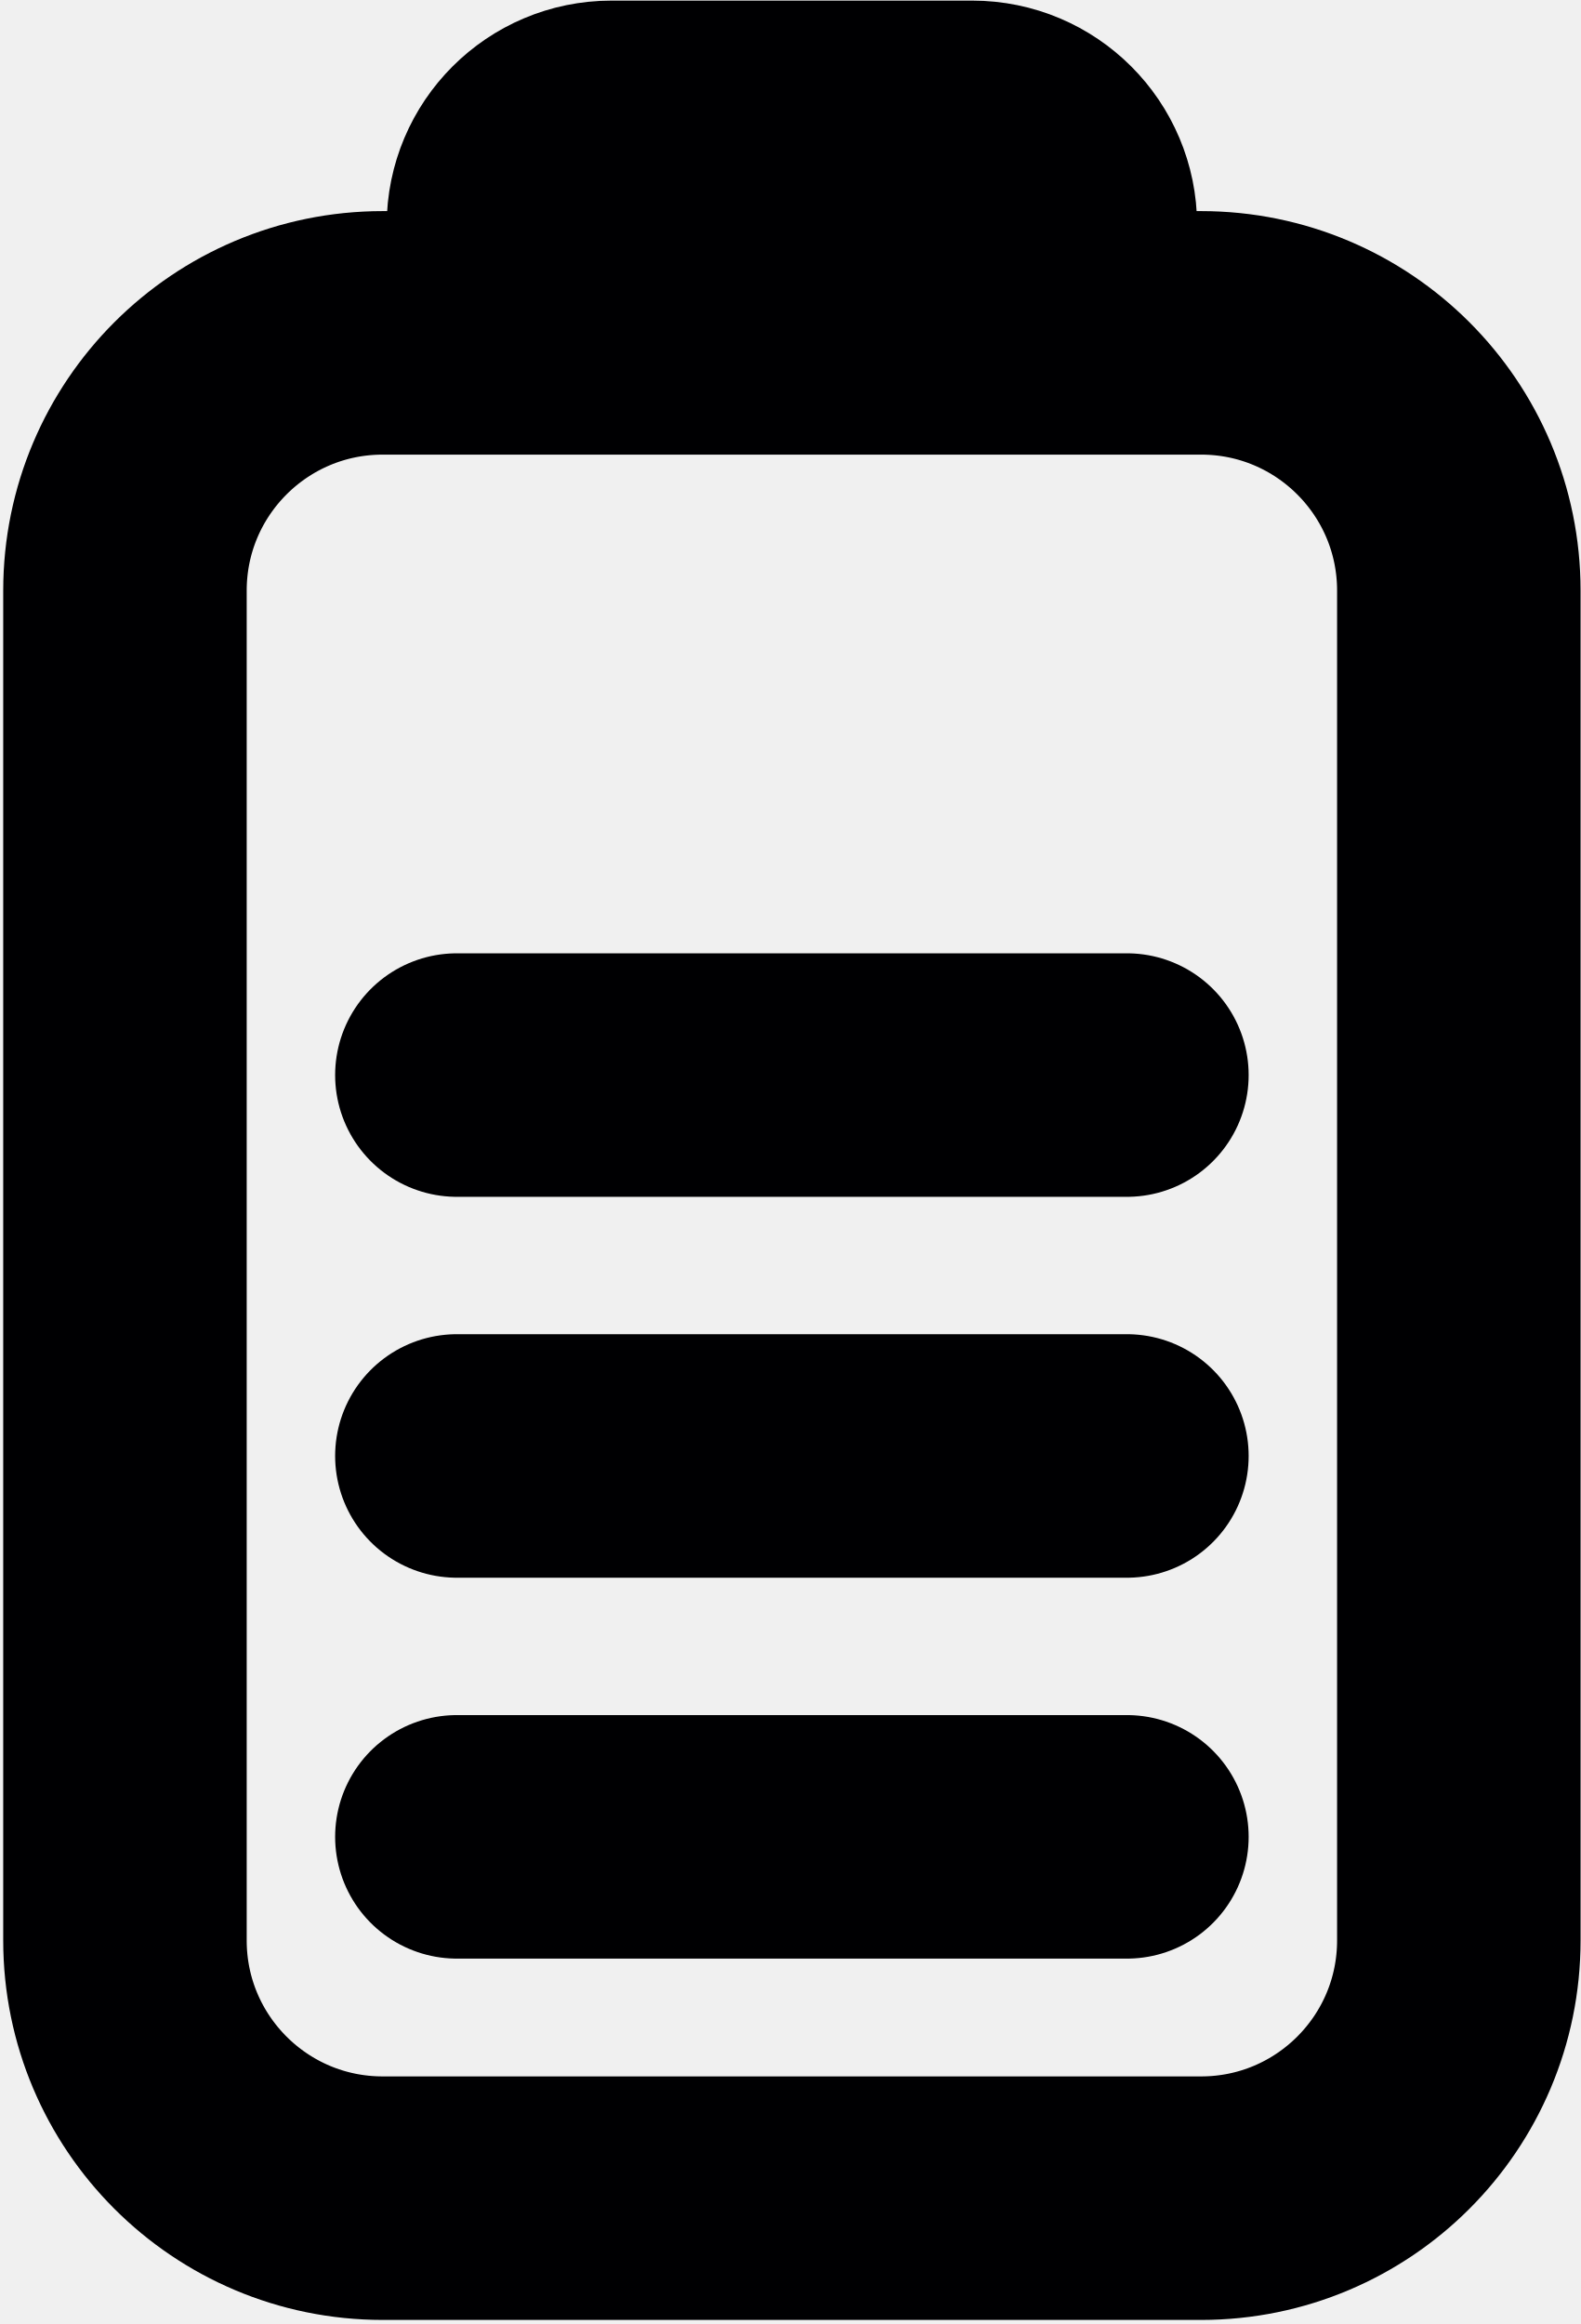
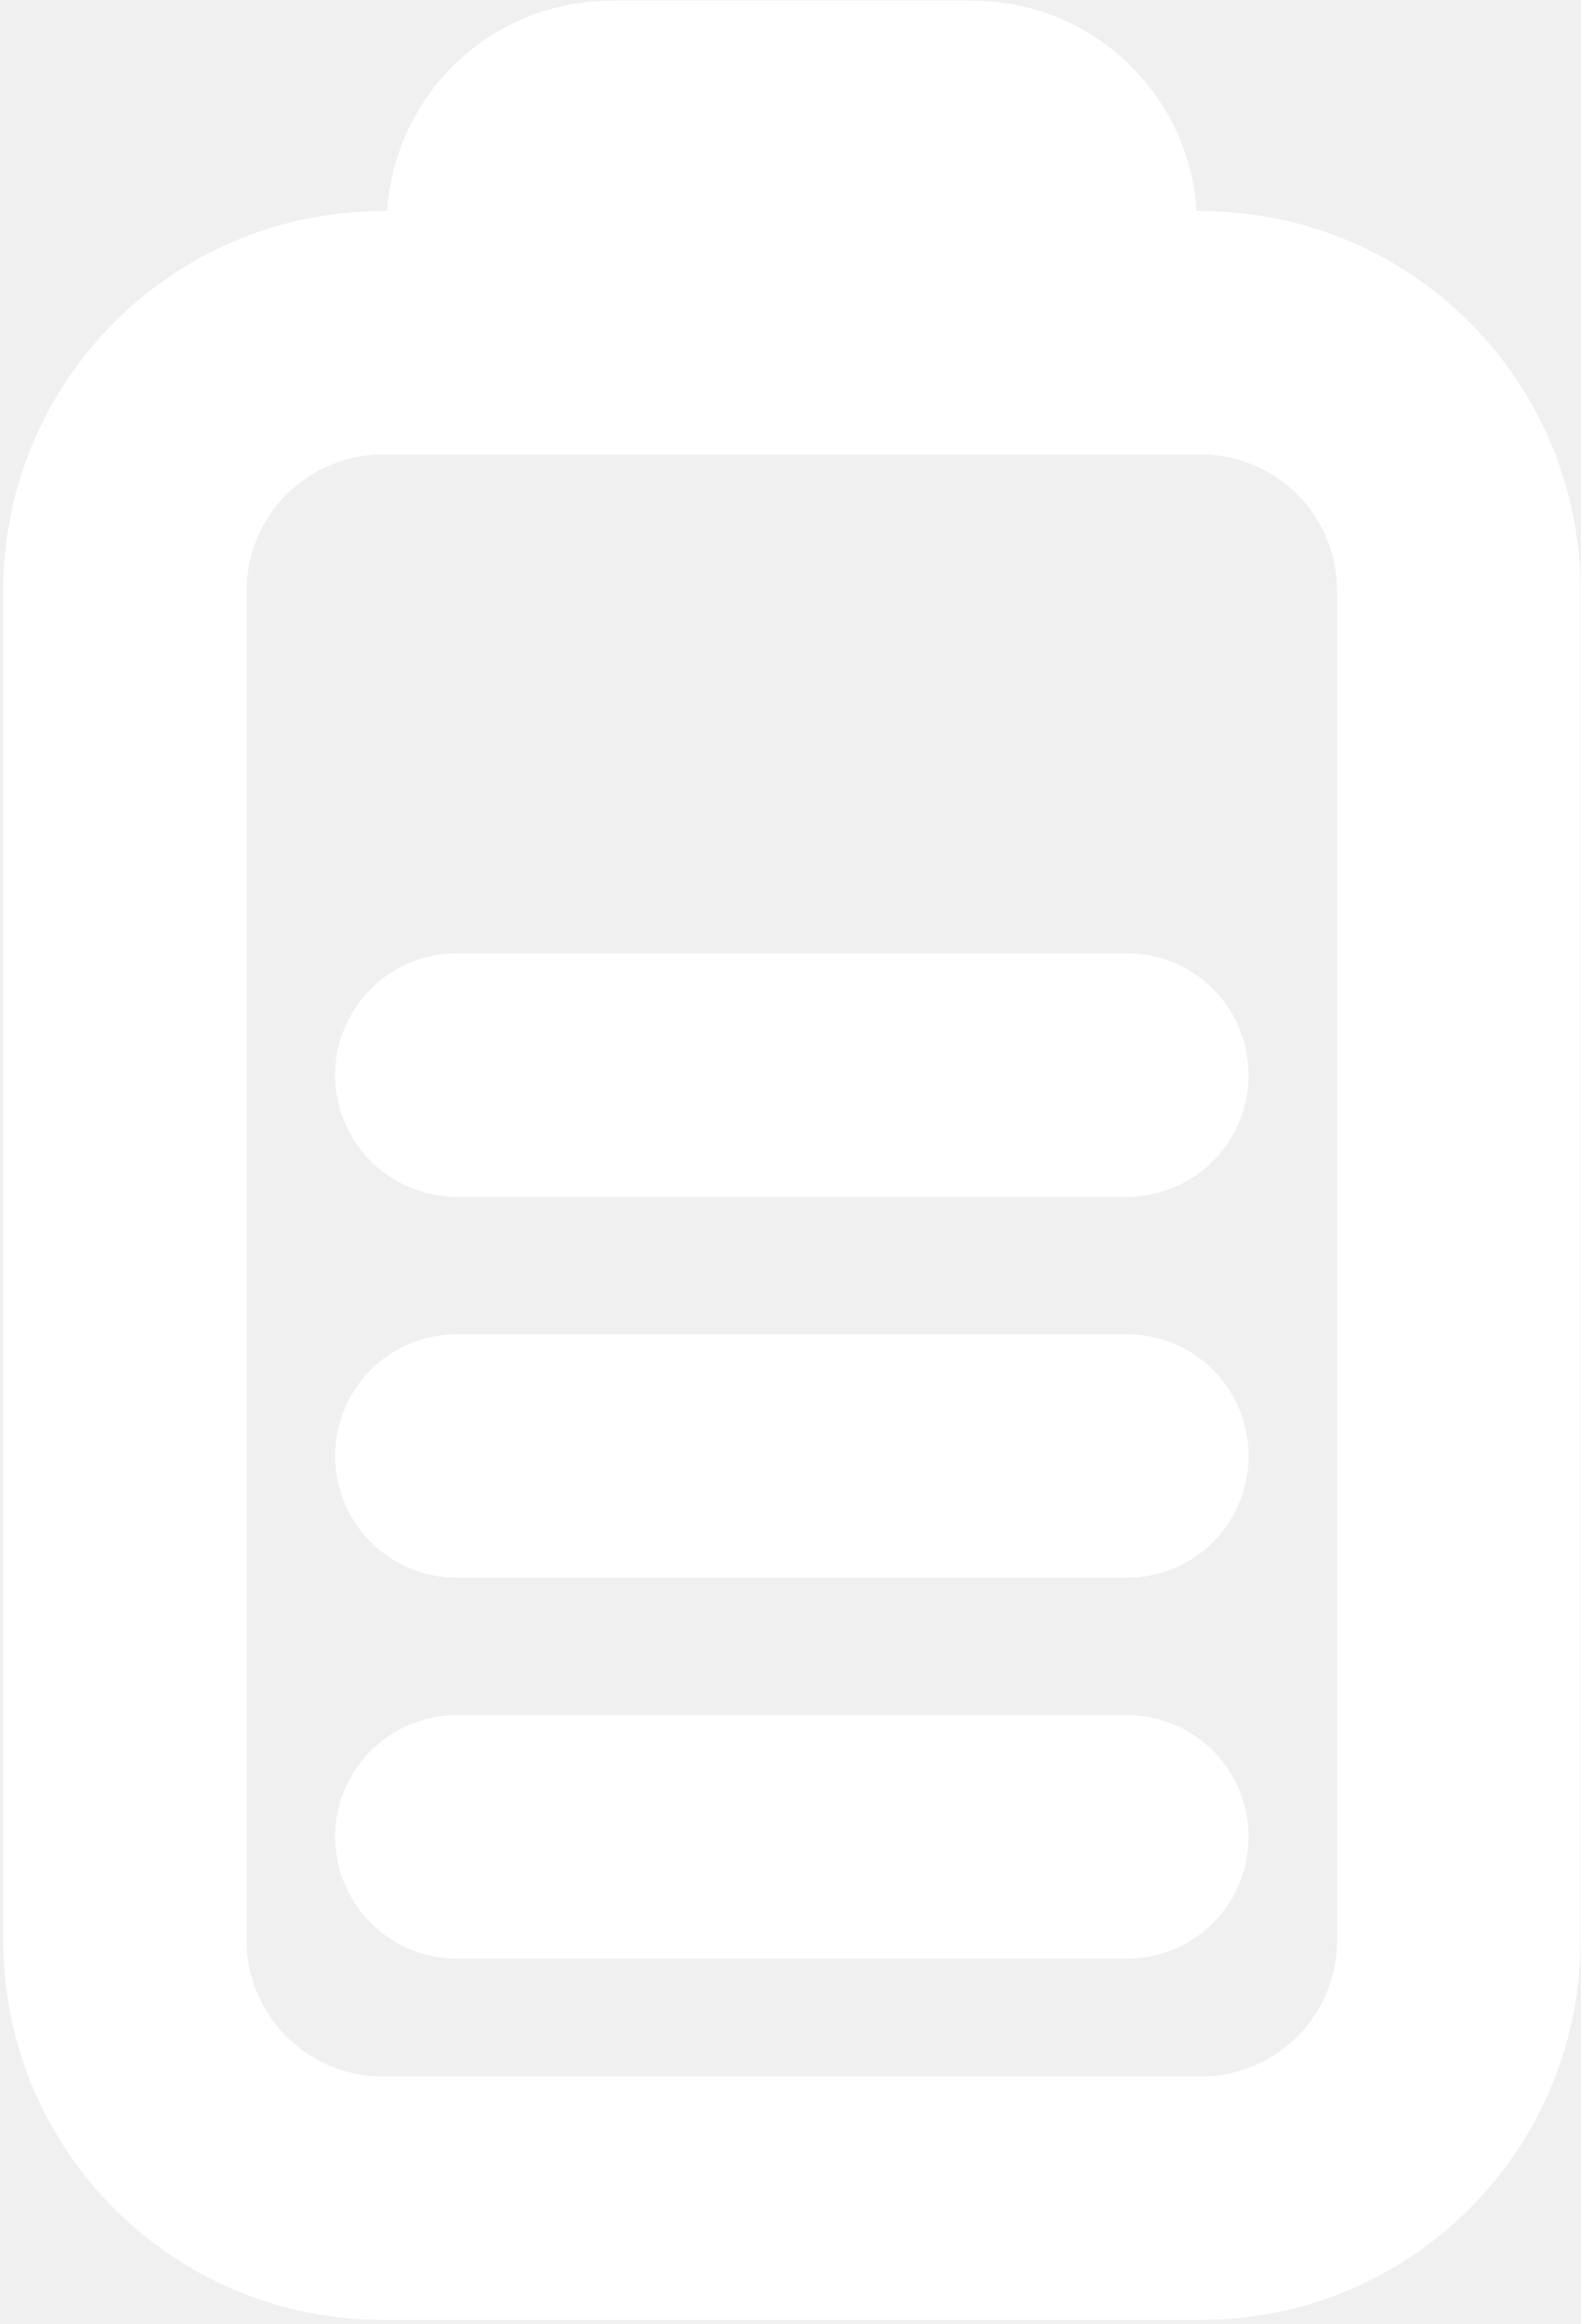
<svg xmlns="http://www.w3.org/2000/svg" width="100%" height="100%" viewBox="0 0 368 541" version="1.1" xml:space="preserve" style="fill-rule:evenodd;clip-rule:evenodd;stroke-linecap:round;stroke-miterlimit:2;">
  <g>
-     <path d="M29.093,137.486C29.093,104.349 55.955,77.486 89.093,77.486L279.652,77.486C312.789,77.486 339.652,104.349 339.652,137.486L339.652,451.708C339.652,484.845 312.789,511.708 279.652,511.708L89.093,511.708C55.955,511.708 29.093,484.845 29.093,451.708L29.093,137.486Z" style="fill:none;stroke:rgb(0,0,2);stroke-width:56.69px;" />
-     <path d="M106.372,427.597L262.372,427.597" style="fill:none;stroke:rgb(0,0,2);stroke-width:56.69px;" />
-     <path d="M106.372,338.93L262.372,338.93" style="fill:none;stroke:rgb(0,0,2);stroke-width:56.69px;" />
-     <path d="M106.372,250.263L262.372,250.263" style="fill:none;stroke:rgb(0,0,2);stroke-width:56.69px;" />
-     <path d="M250.372,69.486L118.372,69.486L118.372,52.486C118.372,39.231 129.117,28.486 142.372,28.486L226.372,28.486C239.627,28.486 250.372,39.231 250.372,52.486L250.372,69.486Z" style="fill:none;stroke:rgb(0,0,2);stroke-width:56.69px;" />
+     <path d="M29.093,137.486C29.093,104.349 55.955,77.486 89.093,77.486L279.652,77.486C312.789,77.486 339.652,104.349 339.652,137.486L339.652,451.708C339.652,484.845 312.789,511.708 279.652,511.708L89.093,511.708C55.955,511.708 29.093,484.845 29.093,451.708L29.093,137.486Z" style="fill:none;stroke:white;stroke-width:56.69px;" />
+     <path d="M106.372,427.597L262.372,427.597" style="fill:none;stroke:white;stroke-width:56.69px;" />
+     <path d="M106.372,338.93L262.372,338.93" style="fill:none;stroke:white;stroke-width:56.69px;" />
+     <path d="M106.372,250.263L262.372,250.263" style="fill:none;stroke:white;stroke-width:56.69px;" />
+     <path d="M250.372,69.486L118.372,69.486L118.372,52.486C118.372,39.231 129.117,28.486 142.372,28.486L226.372,28.486C239.627,28.486 250.372,39.231 250.372,52.486L250.372,69.486Z" style="fill:none;stroke:white;stroke-width:56.69px;" />
  </g>
</svg>
